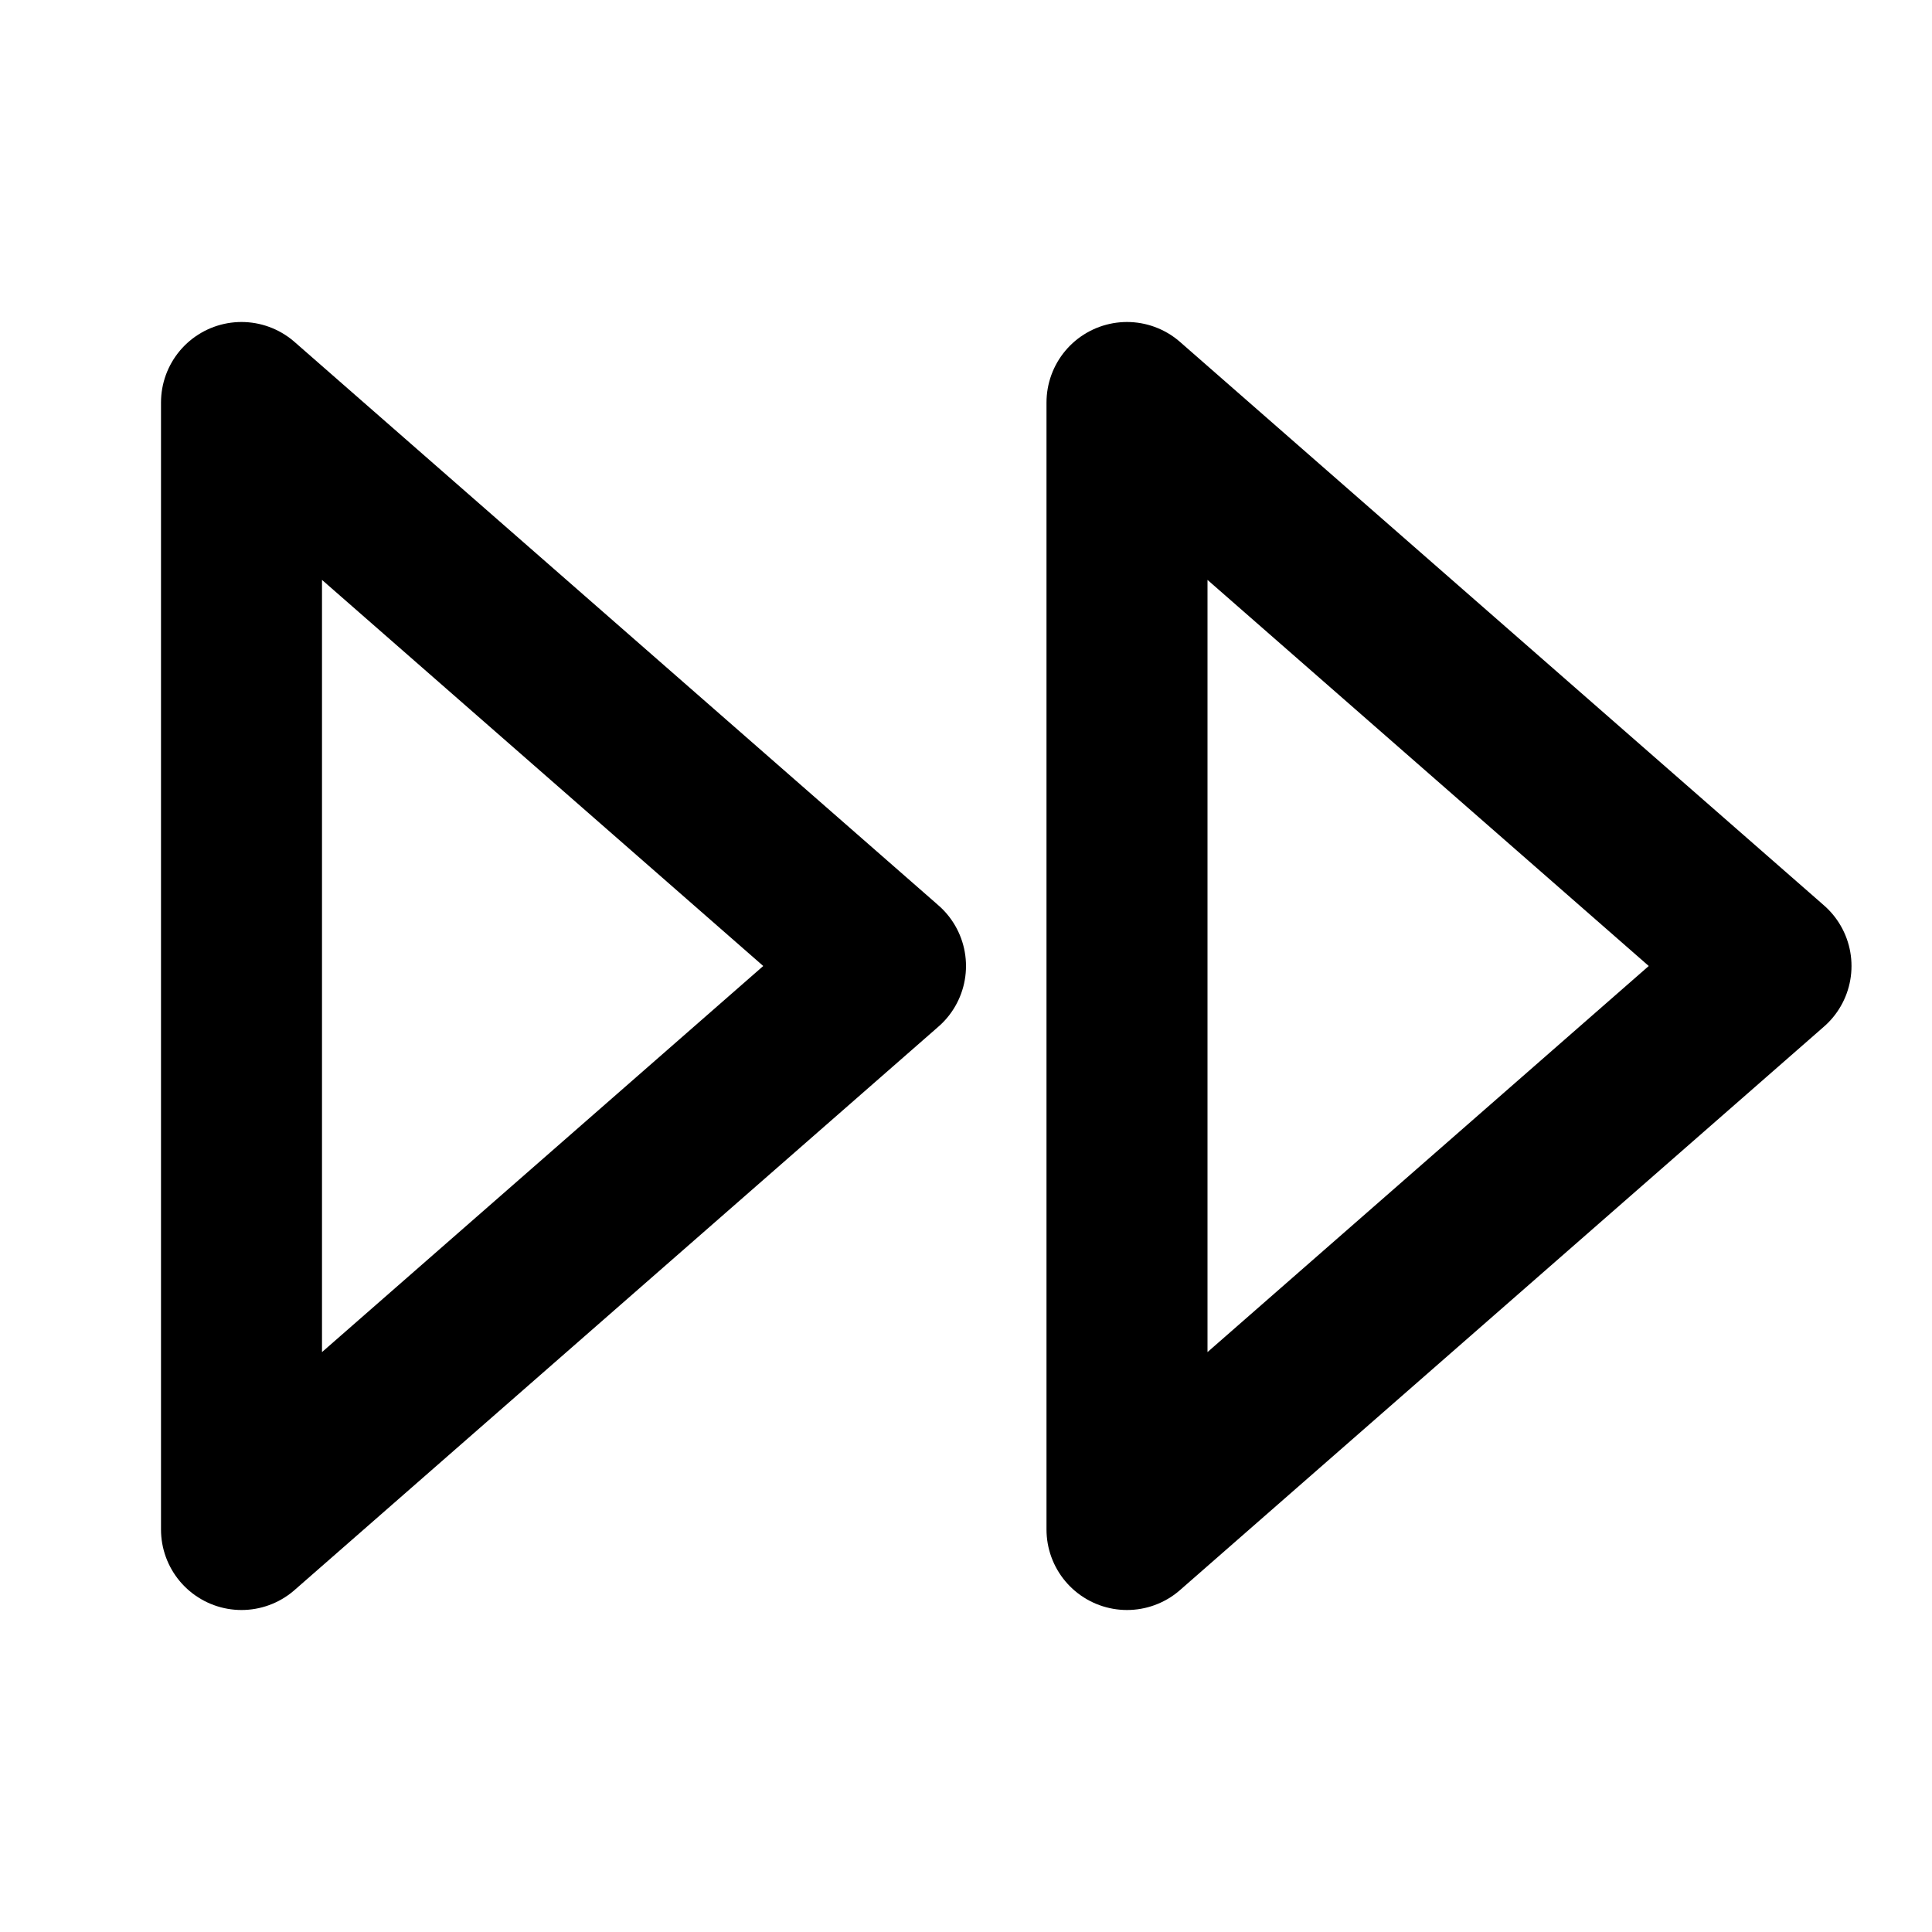
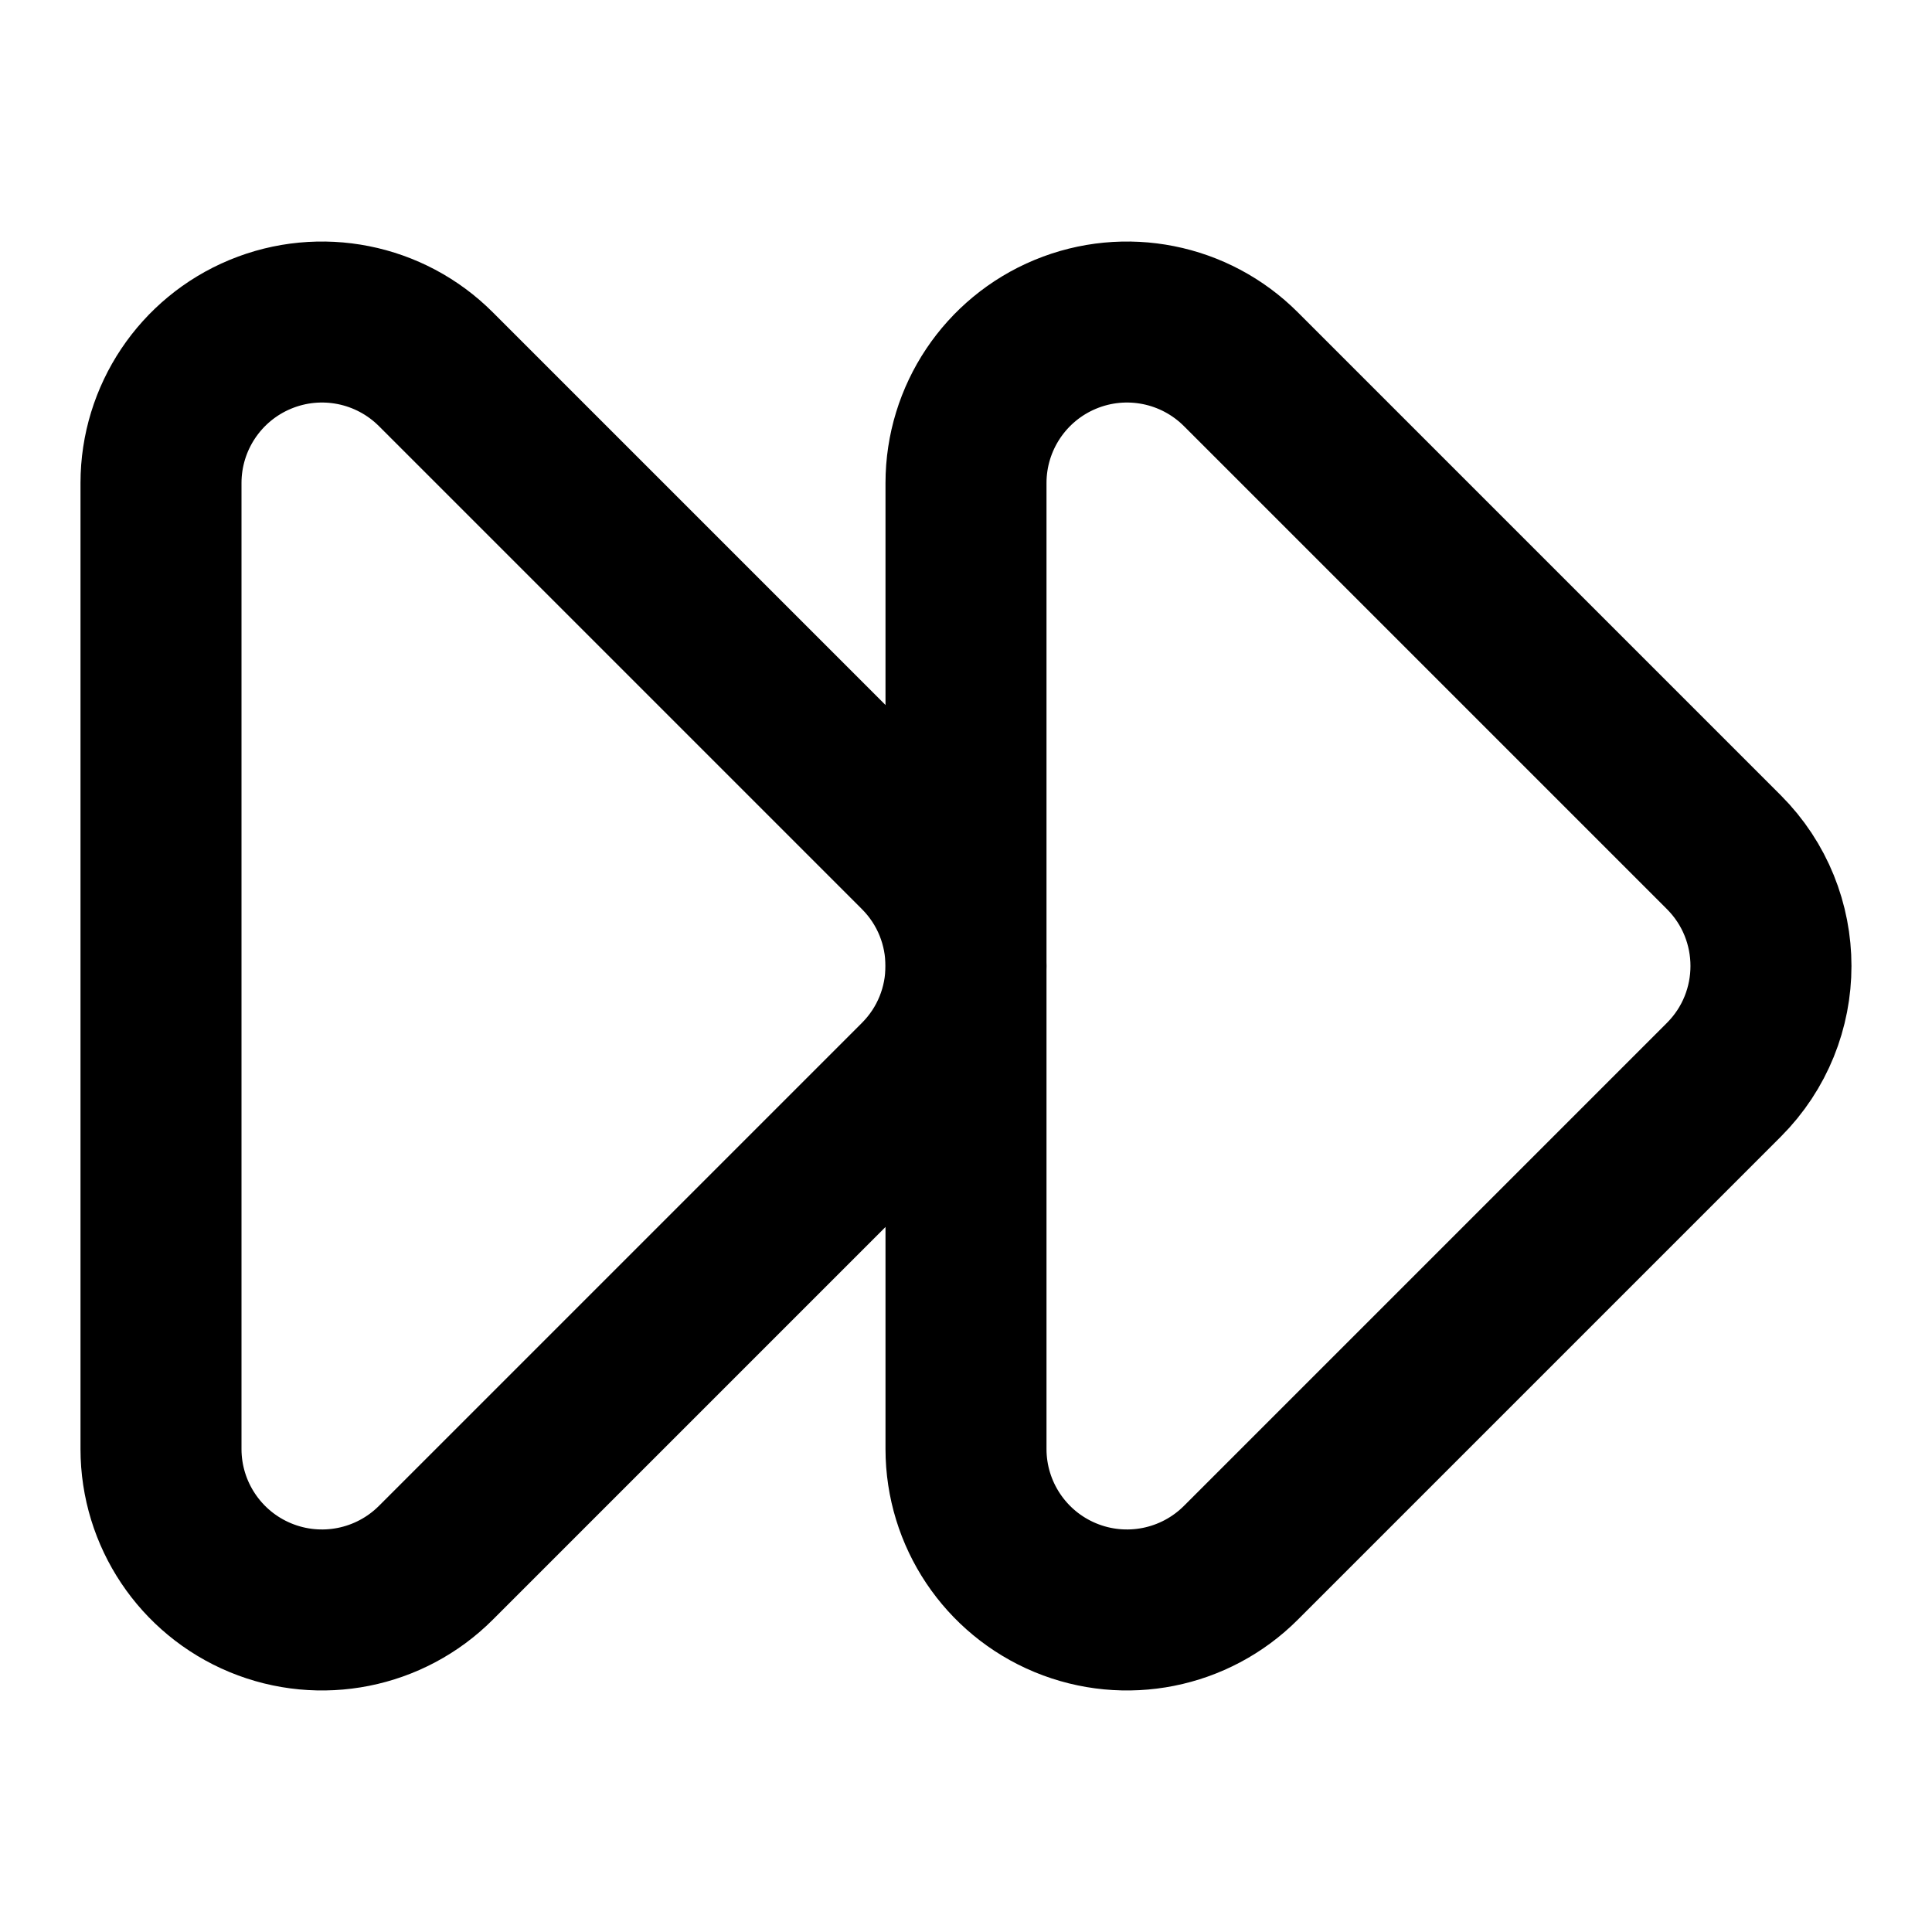
- <svg xmlns="http://www.w3.org/2000/svg" width="24" height="24" viewBox="0 0 24 24" fill="none" stroke="currentColor" stroke-width="2" stroke-linecap="round" stroke-linejoin="round" class="icon icon-tabler icons-tabler-outline icon-tabler-player-track-next">
-   <path stroke="none" d="M0 0h24v24H0z" fill="none" />
-   <path d="M3 5v14l8 -7z" />
-   <path d="M14 5v14l8 -7z" />
+ <svg xmlns="http://www.w3.org/2000/svg" width="24" height="24" viewBox="0 0 24 24" fill="none" stroke="currentColor" stroke-width="2" stroke-linecap="round" stroke-linejoin="round" class="lucide lucide-fast-forward">
+   <path d="M2 6a2 2 0 0 1 3.414 -1.414l6 6a2 2 0 0 1 0 2.828l-6 6A2 2 0 0 1 2 18z" />
+   <path d="M12 6a2 2 0 0 1 3.414 -1.414l6 6a2 2 0 0 1 0 2.828l-6 6A2 2 0 0 1 12 18z" />
</svg>
